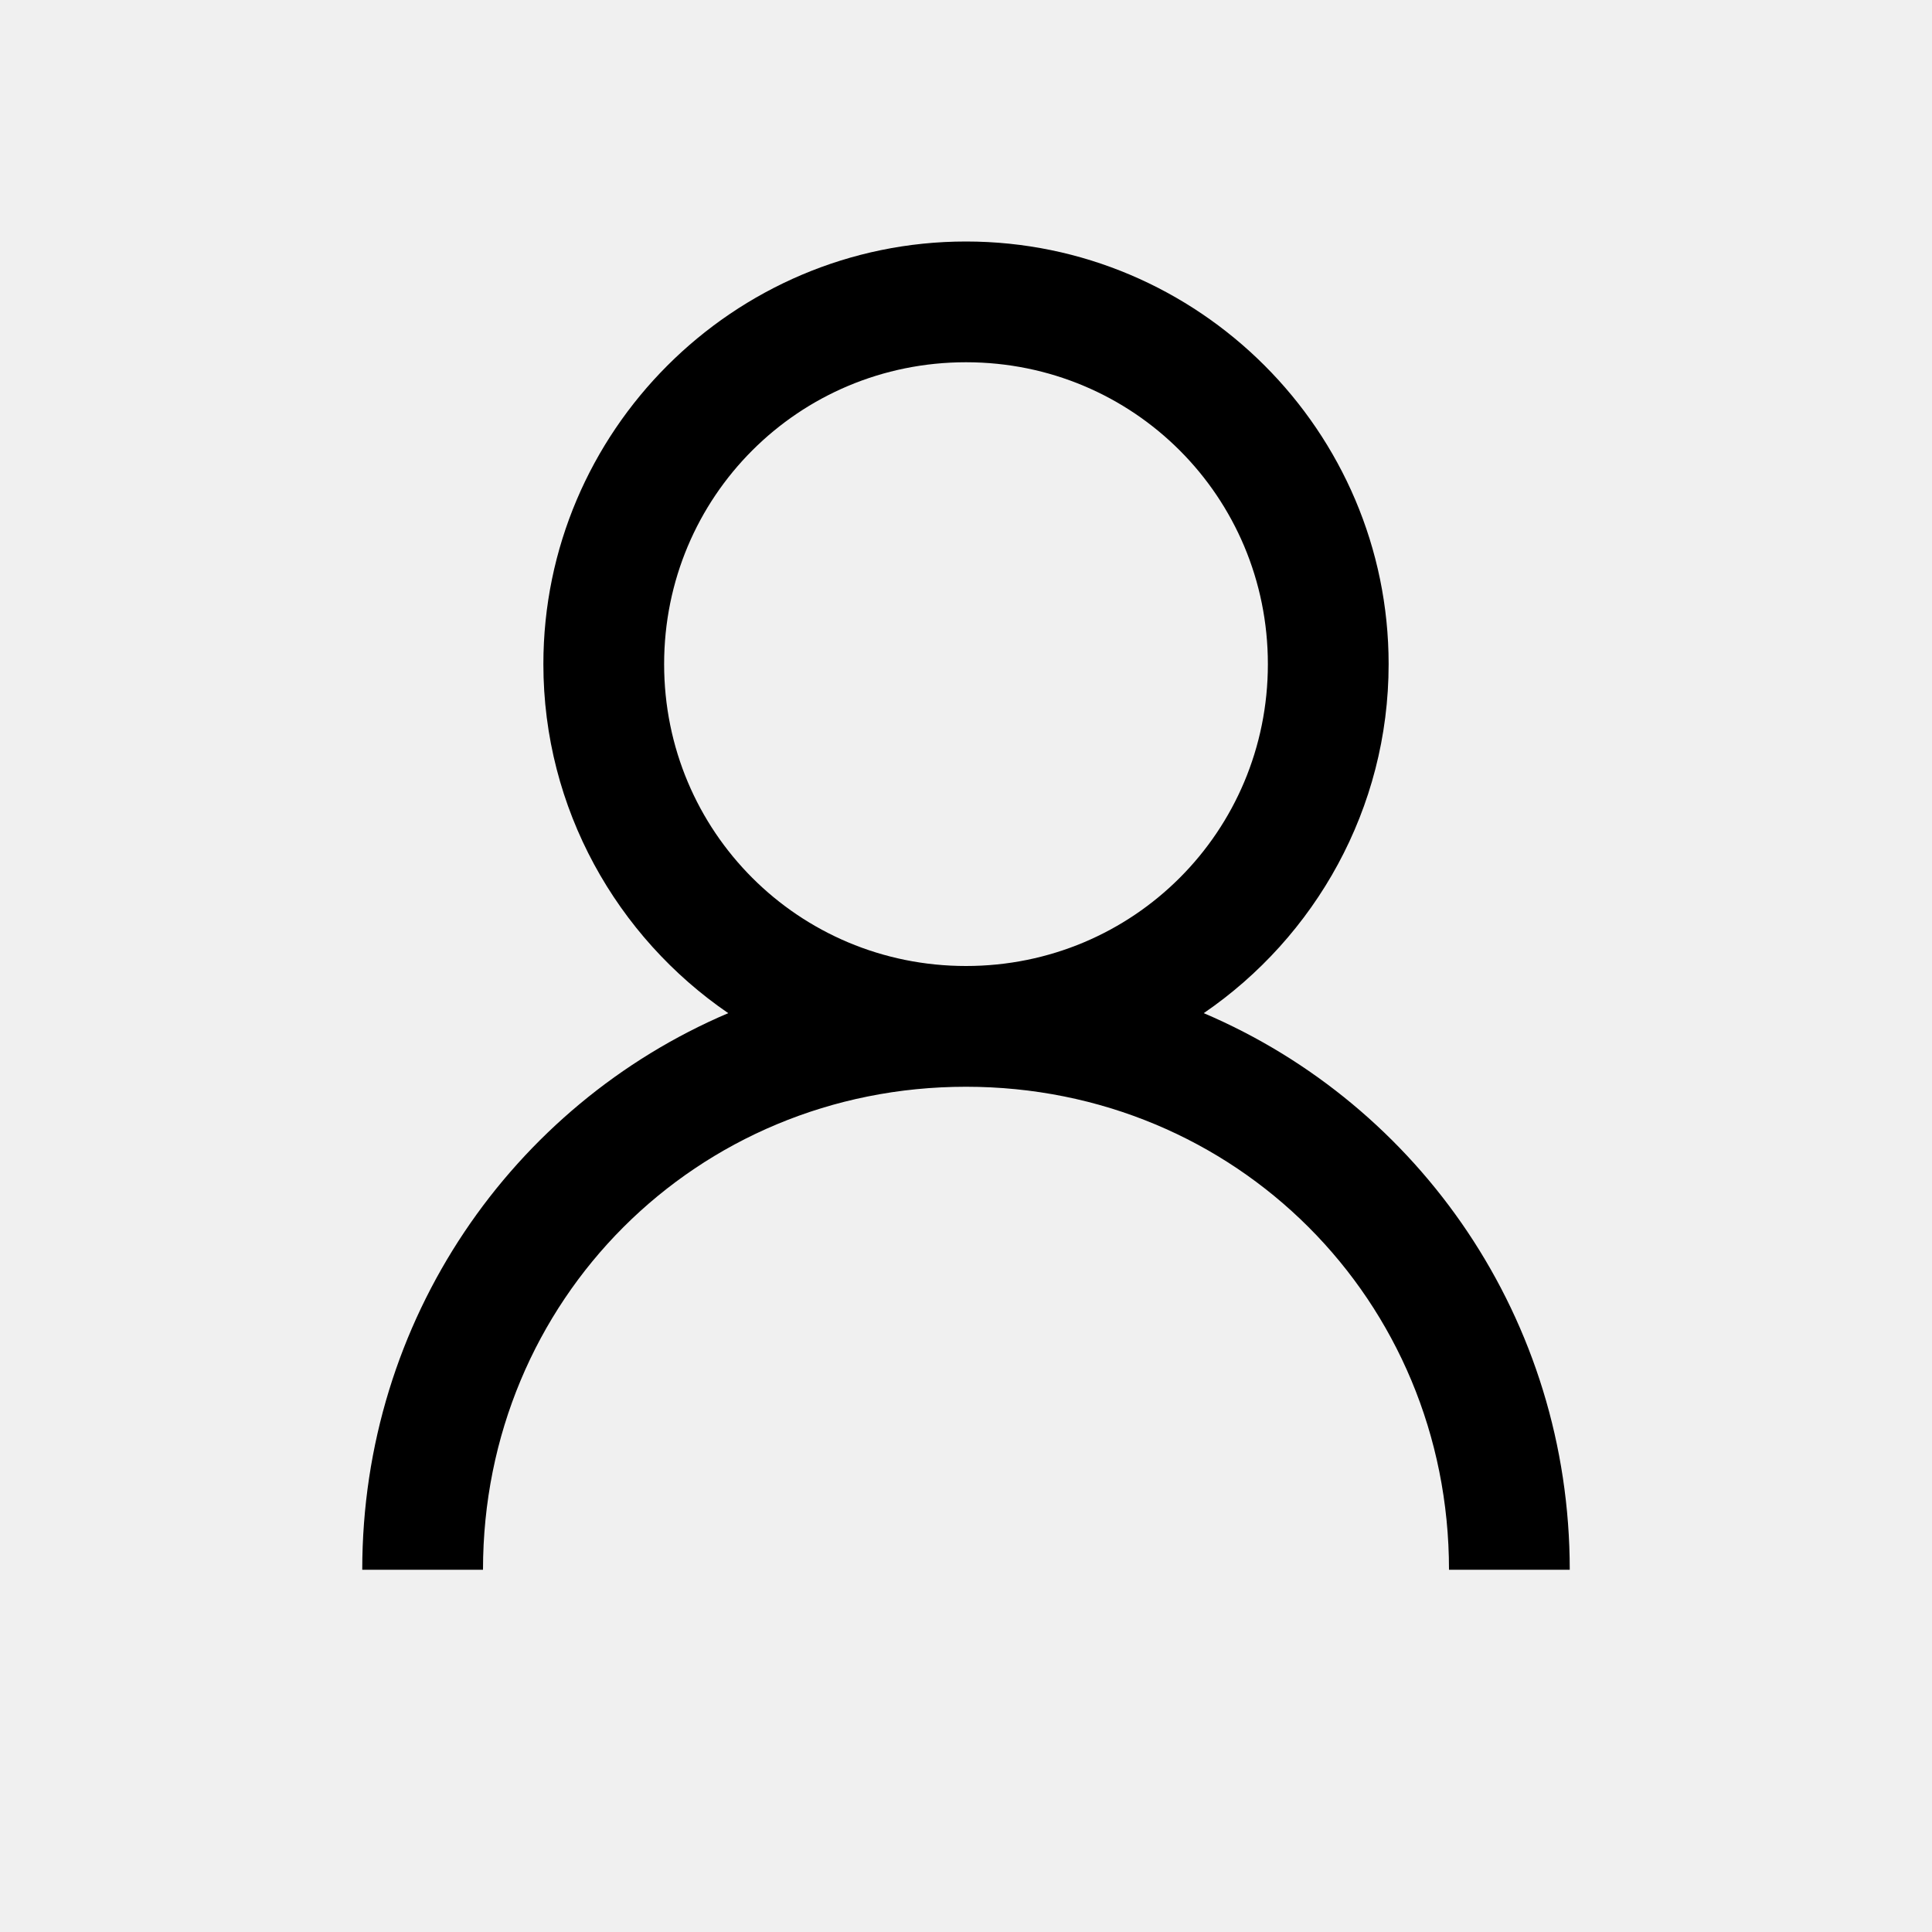
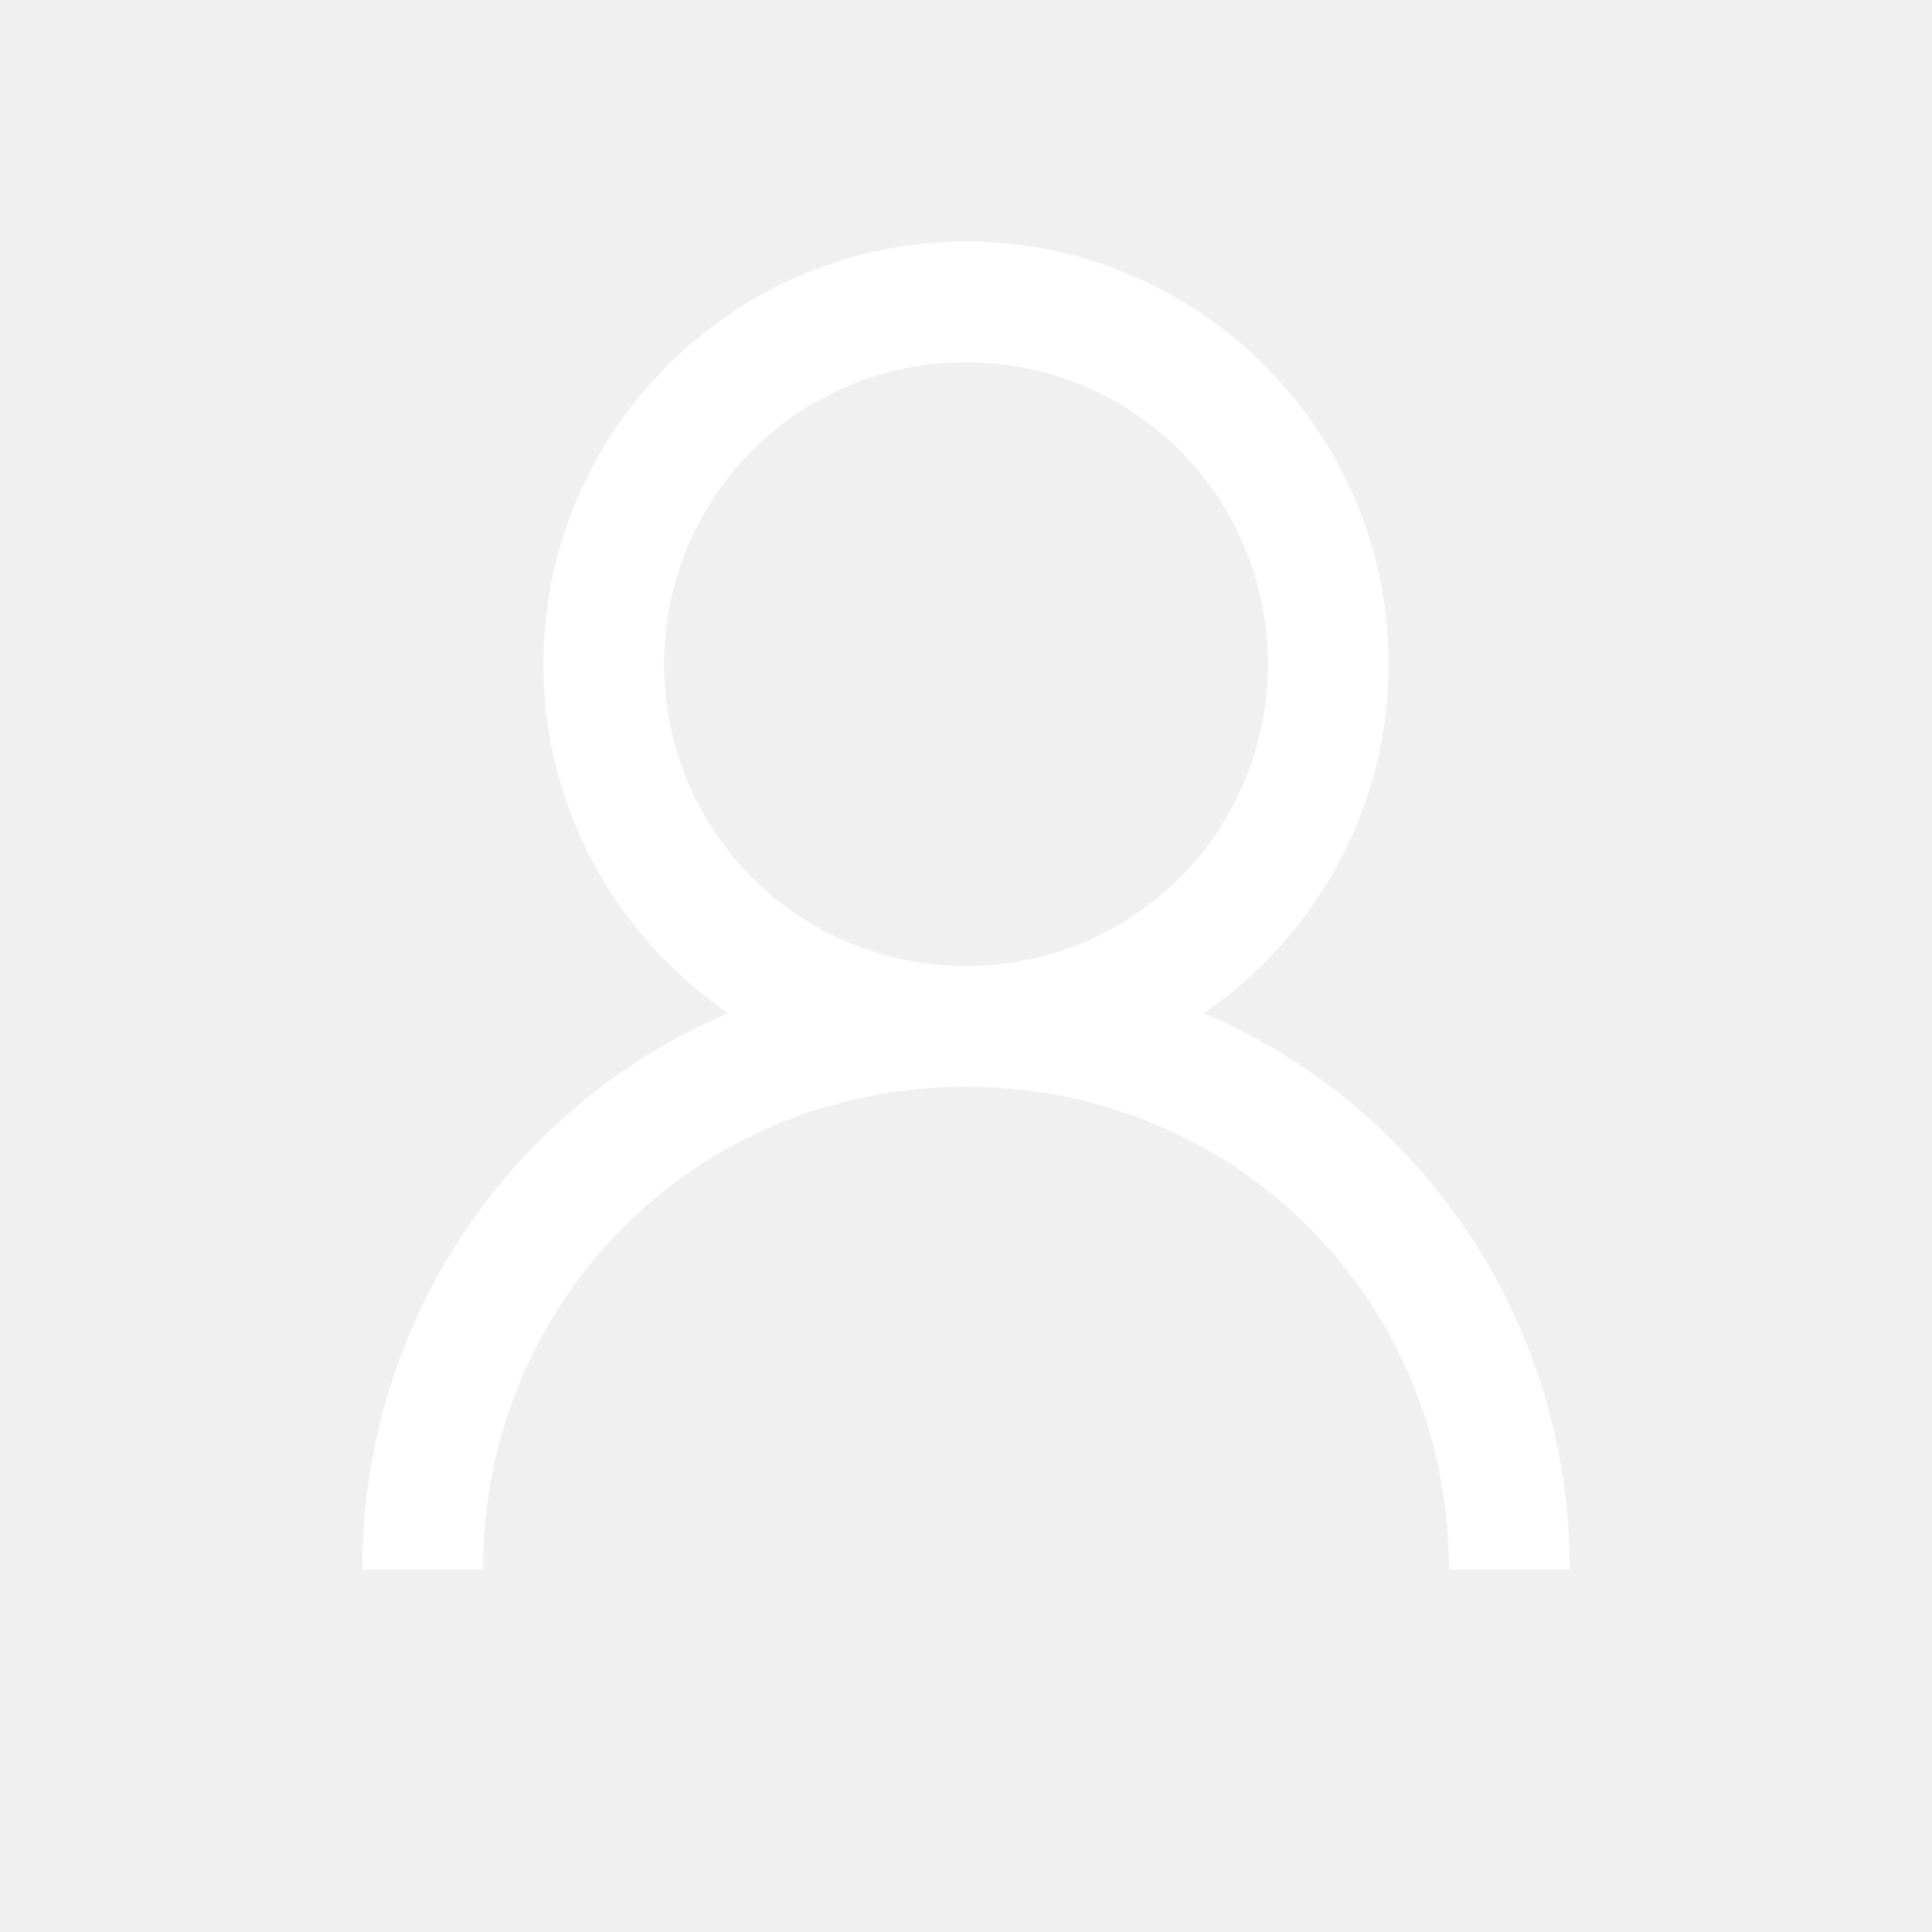
<svg xmlns="http://www.w3.org/2000/svg" viewBox="0 0 32 32" version="1.1" width="512px" height="512px">
  <g id="surface1">
-     <path style=" " d="M 16 4 C 12.145 4 9 7.145 9 11 C 9 13.395 10.219 15.52 12.062 16.781 C 8.484 18.305 6 21.859 6 26 L 8 26 C 8 21.535 11.535 18 16 18 C 20.465 18 24 21.535 24 26 L 26 26 C 26 21.859 23.516 18.305 19.938 16.781 C 21.781 15.52 23 13.395 23 11 C 23 7.145 19.855 4 16 4 Z M 16 6 C 18.773 6 21 8.227 21 11 C 21 13.773 18.773 16 16 16 C 13.227 16 11 13.773 11 11 C 11 8.227 13.227 6 16 6 Z " />
+     <path fill="#FFF" style=" " d="M 16 4 C 12.145 4 9 7.145 9 11 C 9 13.395 10.219 15.52 12.062 16.781 C 8.484 18.305 6 21.859 6 26 L 8 26 C 8 21.535 11.535 18 16 18 C 20.465 18 24 21.535 24 26 L 26 26 C 26 21.859 23.516 18.305 19.938 16.781 C 21.781 15.52 23 13.395 23 11 C 23 7.145 19.855 4 16 4 Z M 16 6 C 18.773 6 21 8.227 21 11 C 21 13.773 18.773 16 16 16 C 13.227 16 11 13.773 11 11 C 11 8.227 13.227 6 16 6 Z " />
  </g>
</svg>
